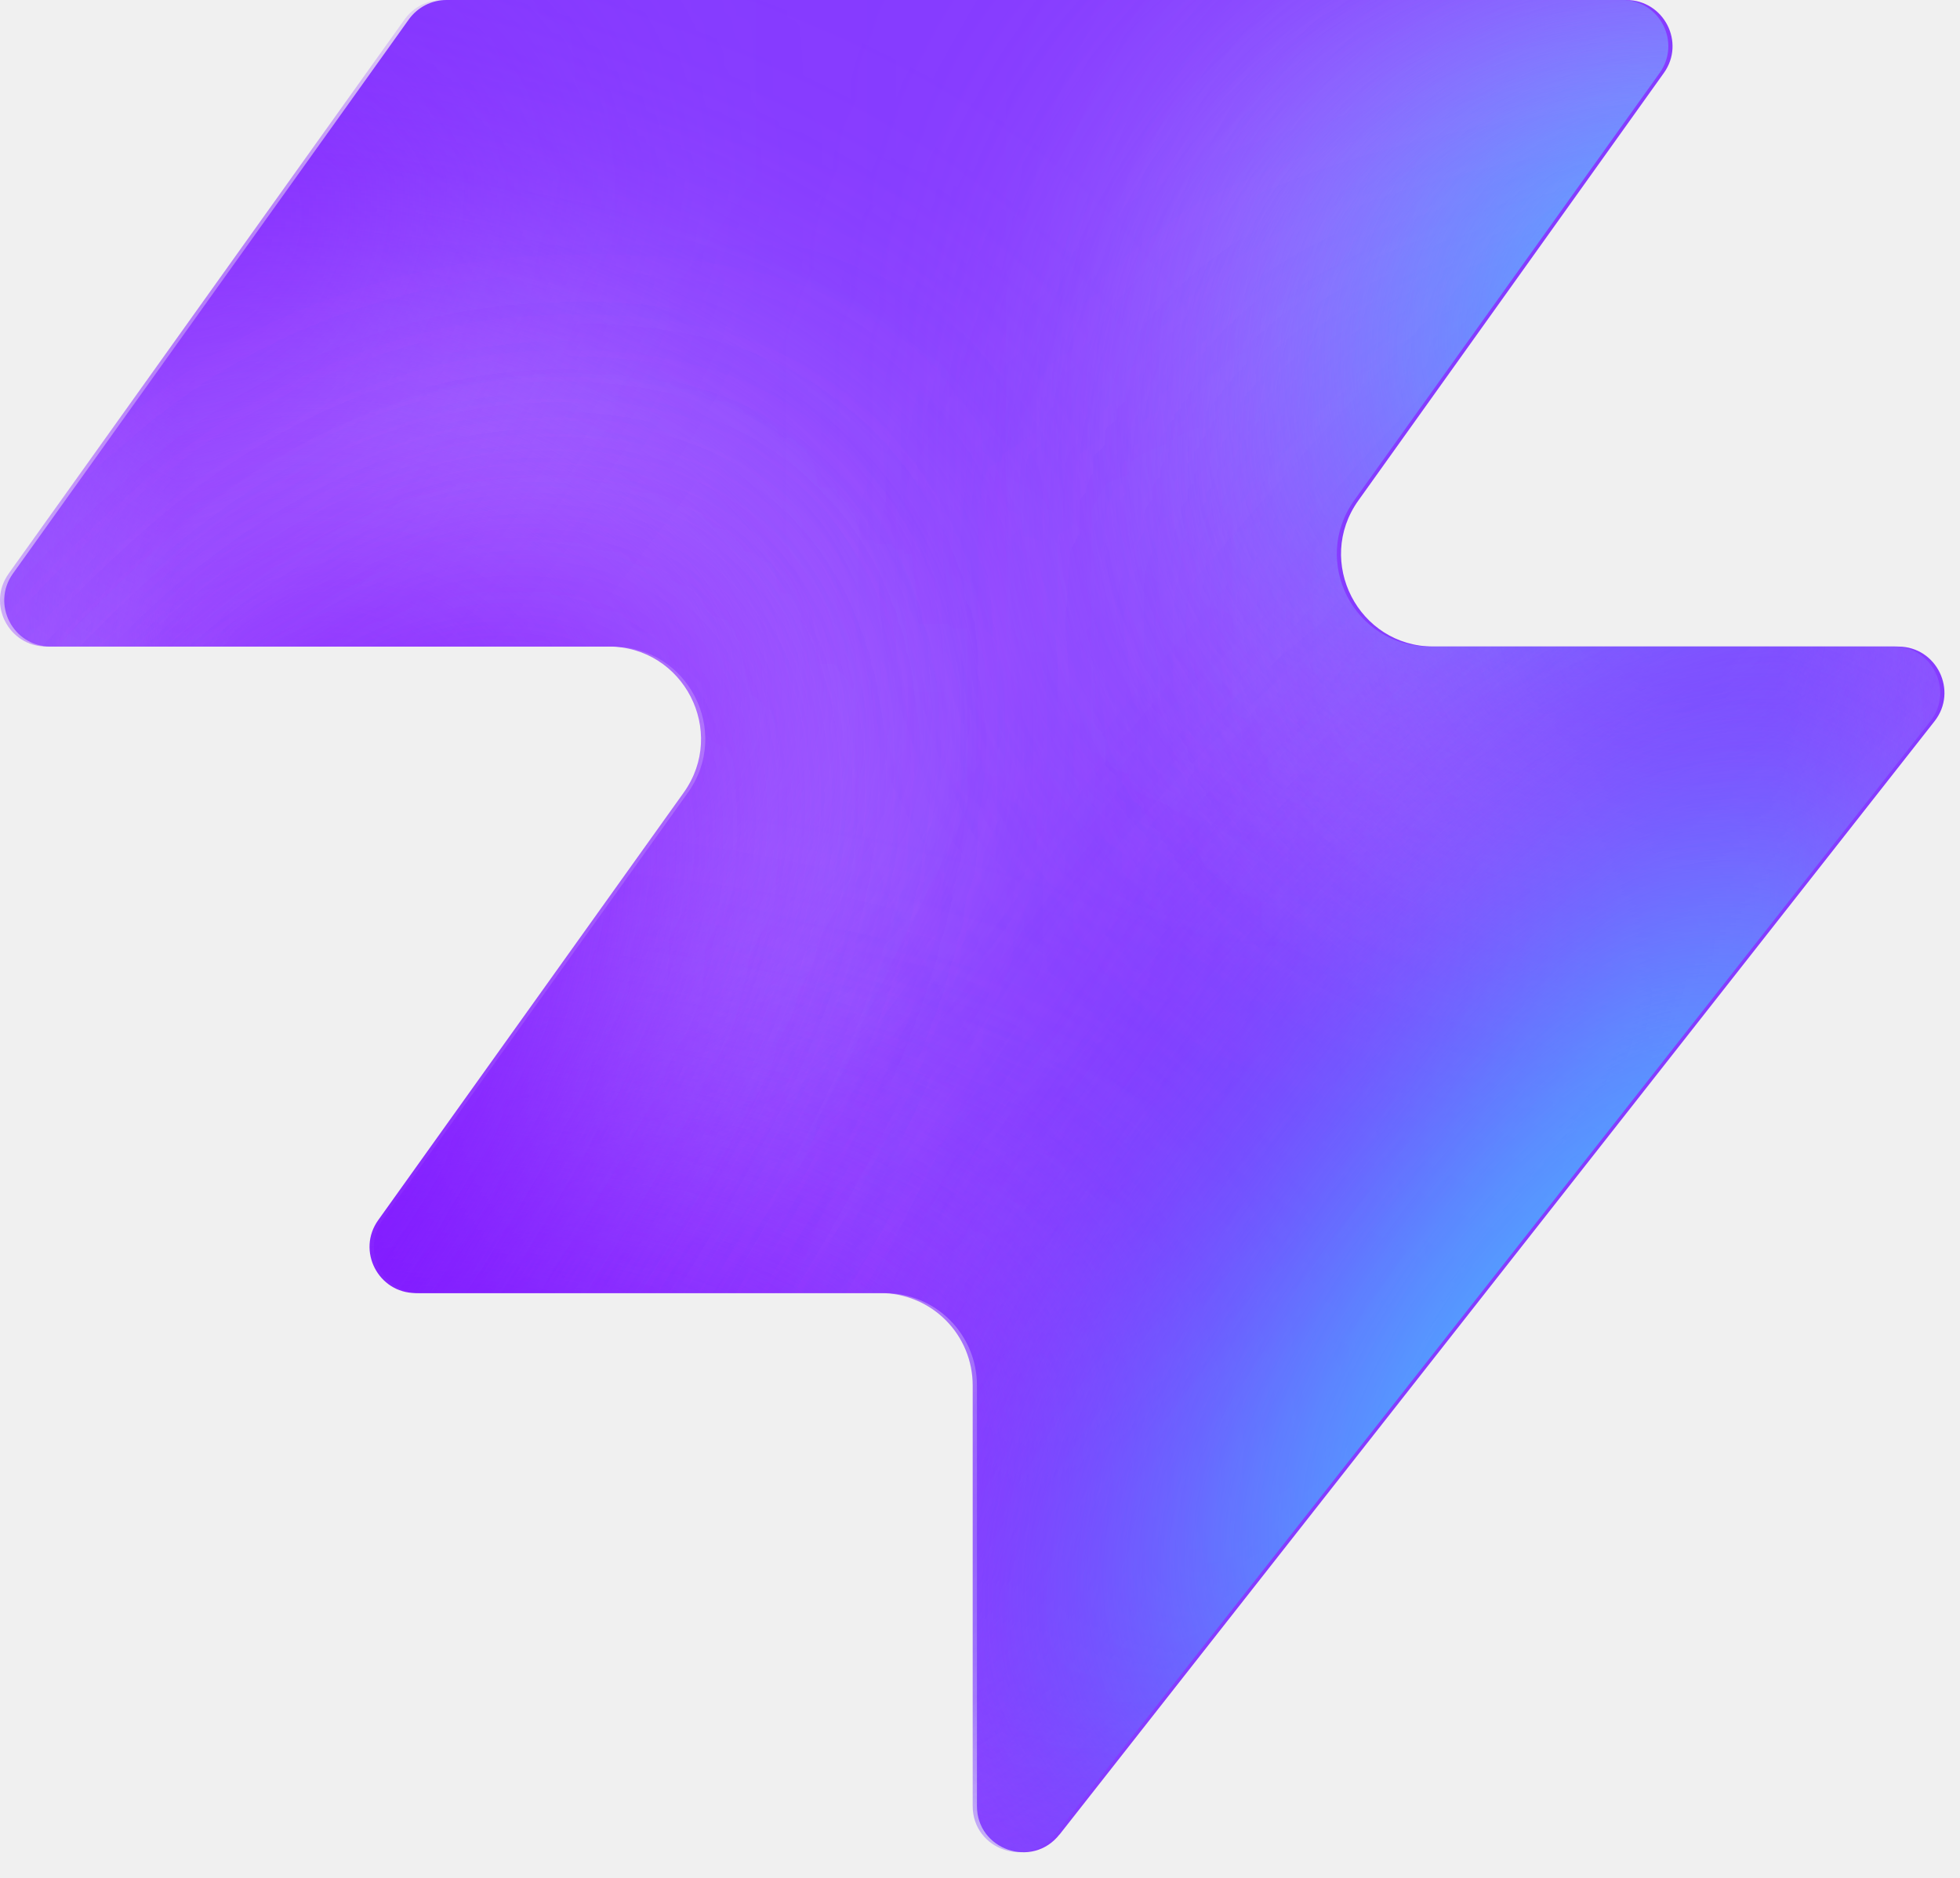
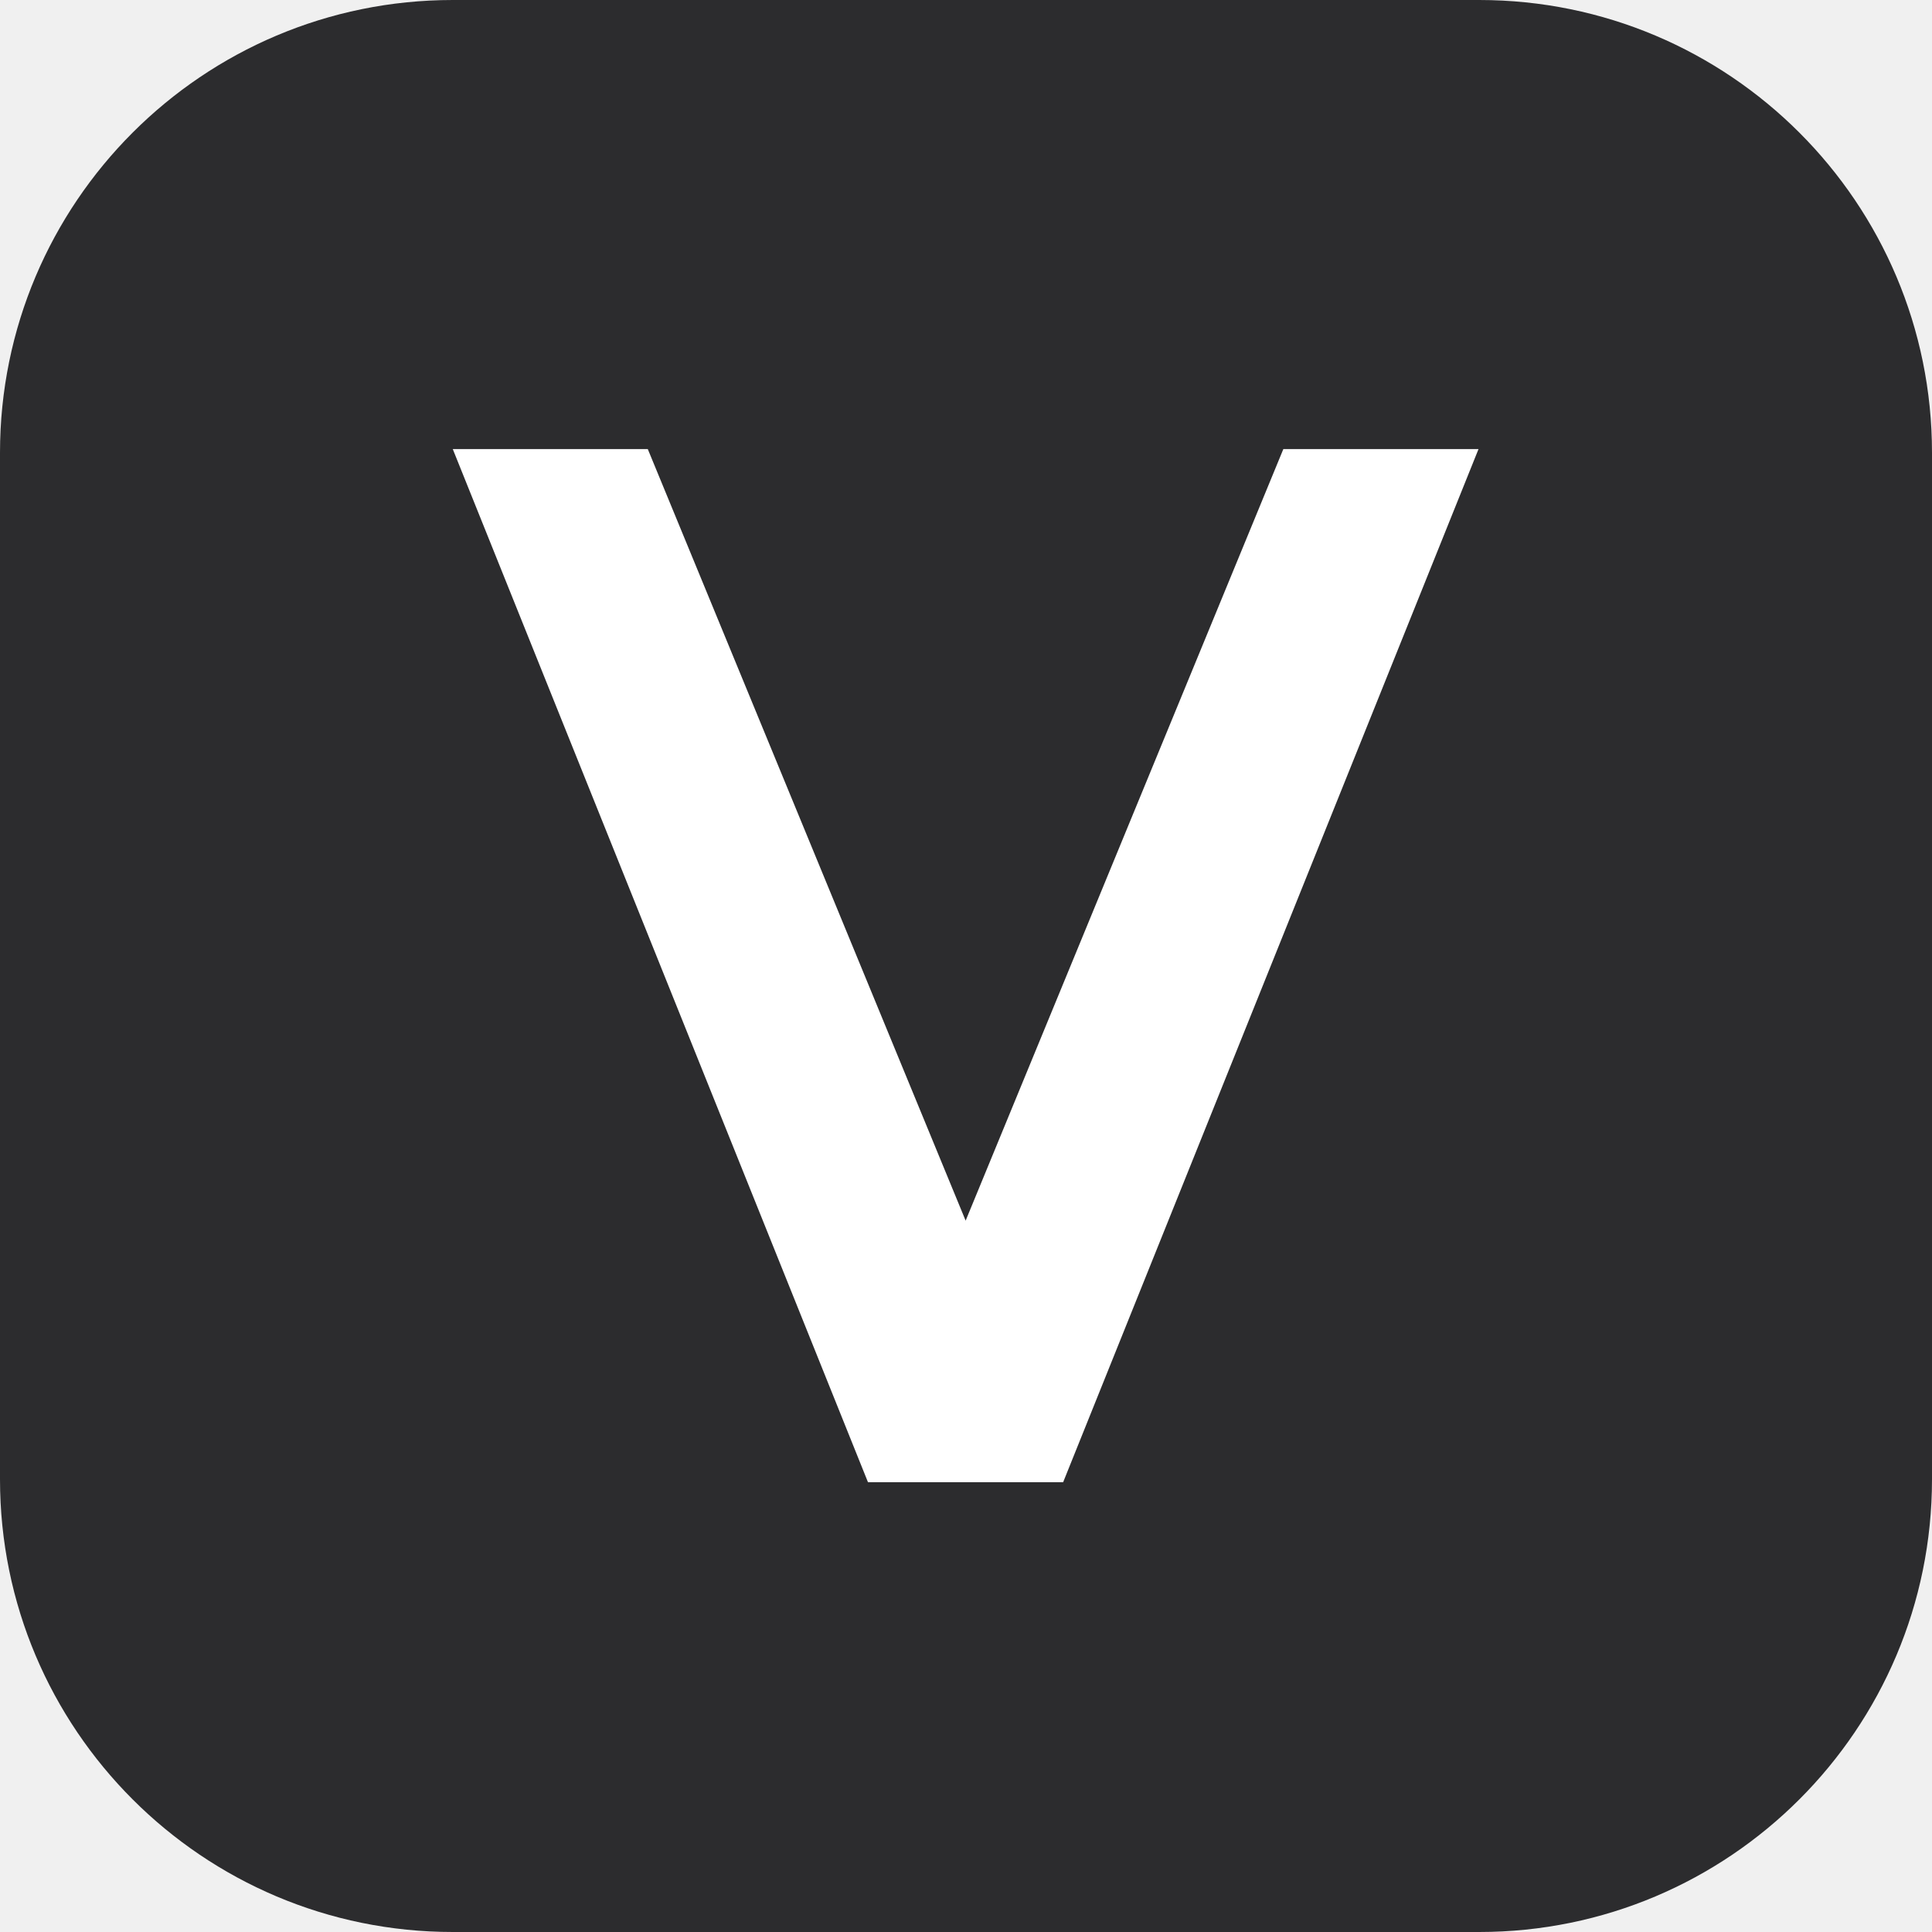
- <svg xmlns="http://www.w3.org/2000/svg" width="48" height="46" fill="none" viewBox="0 0 48 46">
-   <path fill="#863bff" d="M25.946 44.938c-.664.845-2.021.375-2.021-.698V33.937a2.26 2.26 0 0 0-2.262-2.262H10.287c-.92 0-1.456-1.04-.92-1.788l7.48-10.471c1.07-1.497 0-3.578-1.842-3.578H1.237c-.92 0-1.456-1.04-.92-1.788L10.013.474c.214-.297.556-.474.92-.474h28.894c.92 0 1.456 1.04.92 1.788l-7.48 10.471c-1.07 1.498 0 3.579 1.842 3.579h11.377c.943 0 1.473 1.088.89 1.83L25.947 44.94z" style="fill:#863bff;fill:color(display-p3 .525 .23 1);fill-opacity:1" />
-   <mask id="a" width="48" height="46" x="0" y="0" maskUnits="userSpaceOnUse" style="mask-type:alpha">
-     <path fill="#000" d="M25.842 44.938c-.664.844-2.021.375-2.021-.698V33.937a2.26 2.26 0 0 0-2.262-2.262H10.183c-.92 0-1.456-1.04-.92-1.788l7.48-10.471c1.07-1.498 0-3.579-1.842-3.579H1.133c-.92 0-1.456-1.04-.92-1.787L9.91.473c.214-.297.556-.474.92-.474h28.894c.92 0 1.456 1.04.92 1.788l-7.48 10.471c-1.07 1.498 0 3.578 1.842 3.578h11.377c.943 0 1.473 1.088.89 1.832L25.843 44.94z" style="fill:#000;fill-opacity:1" />
-   </mask>
-   <g mask="url(#a)">
-     <g filter="url(#b)">
-       <ellipse cx="5.508" cy="14.704" fill="#ede6ff" rx="5.508" ry="14.704" style="fill:#ede6ff;fill:color(display-p3 .927 .903 1);fill-opacity:1" transform="matrix(.00324 1 1 -.00324 -4.47 31.516)" />
-     </g>
-     <g filter="url(#c)">
-       <ellipse cx="10.399" cy="29.851" fill="#ede6ff" rx="10.399" ry="29.851" style="fill:#ede6ff;fill:color(display-p3 .927 .903 1);fill-opacity:1" transform="matrix(.00324 1 1 -.00324 -39.328 7.883)" />
-     </g>
-     <g filter="url(#d)">
-       <ellipse cx="5.508" cy="30.487" fill="#7e14ff" rx="5.508" ry="30.487" style="fill:#7e14ff;fill:color(display-p3 .492 .077 1);fill-opacity:1" transform="rotate(89.814 -25.913 -14.639)scale(1 -1)" />
-     </g>
-     <g filter="url(#e)">
-       <ellipse cx="5.508" cy="30.599" fill="#7e14ff" rx="5.508" ry="30.599" style="fill:#7e14ff;fill:color(display-p3 .492 .077 1);fill-opacity:1" transform="rotate(89.814 -32.644 -3.334)scale(1 -1)" />
-     </g>
-     <g filter="url(#f)">
-       <ellipse cx="5.508" cy="30.599" fill="#7e14ff" rx="5.508" ry="30.599" style="fill:#7e14ff;fill:color(display-p3 .492 .077 1);fill-opacity:1" transform="matrix(.00324 1 1 -.00324 -34.34 30.47)" />
-     </g>
-     <g filter="url(#g)">
-       <ellipse cx="14.072" cy="22.078" fill="#ede6ff" rx="14.072" ry="22.078" style="fill:#ede6ff;fill:color(display-p3 .927 .903 1);fill-opacity:1" transform="rotate(93.35 24.506 48.493)scale(-1 1)" />
-     </g>
-     <g filter="url(#h)">
-       <ellipse cx="3.47" cy="21.501" fill="#7e14ff" rx="3.47" ry="21.501" style="fill:#7e14ff;fill:color(display-p3 .492 .077 1);fill-opacity:1" transform="rotate(89.009 28.708 47.59)scale(-1 1)" />
-     </g>
-     <g filter="url(#i)">
-       <ellipse cx="3.47" cy="21.501" fill="#7e14ff" rx="3.47" ry="21.501" style="fill:#7e14ff;fill:color(display-p3 .492 .077 1);fill-opacity:1" transform="rotate(89.009 28.708 47.59)scale(-1 1)" />
-     </g>
-     <g filter="url(#j)">
-       <ellipse cx=".387" cy="8.972" fill="#7e14ff" rx="4.407" ry="29.108" style="fill:#7e14ff;fill:color(display-p3 .492 .077 1);fill-opacity:1" transform="rotate(39.51 .387 8.972)" />
-     </g>
-     <g filter="url(#k)">
-       <ellipse cx="47.523" cy="-6.092" fill="#7e14ff" rx="4.407" ry="29.108" style="fill:#7e14ff;fill:color(display-p3 .492 .077 1);fill-opacity:1" transform="rotate(37.892 47.523 -6.092)" />
-     </g>
-     <g filter="url(#l)">
-       <ellipse cx="41.412" cy="6.333" fill="#47bfff" rx="5.971" ry="9.665" style="fill:#47bfff;fill:color(display-p3 .28 .748 1);fill-opacity:1" transform="rotate(37.892 41.412 6.333)" />
-     </g>
-     <g filter="url(#m)">
-       <ellipse cx="-1.879" cy="38.332" fill="#7e14ff" rx="4.407" ry="29.108" style="fill:#7e14ff;fill:color(display-p3 .492 .077 1);fill-opacity:1" transform="rotate(37.892 -1.88 38.332)" />
-     </g>
-     <g filter="url(#n)">
-       <ellipse cx="-1.879" cy="38.332" fill="#7e14ff" rx="4.407" ry="29.108" style="fill:#7e14ff;fill:color(display-p3 .492 .077 1);fill-opacity:1" transform="rotate(37.892 -1.88 38.332)" />
-     </g>
-     <g filter="url(#o)">
-       <ellipse cx="35.651" cy="29.907" fill="#7e14ff" rx="4.407" ry="29.108" style="fill:#7e14ff;fill:color(display-p3 .492 .077 1);fill-opacity:1" transform="rotate(37.892 35.651 29.907)" />
-     </g>
-     <g filter="url(#p)">
-       <ellipse cx="38.418" cy="32.4" fill="#47bfff" rx="5.971" ry="15.297" style="fill:#47bfff;fill:color(display-p3 .28 .748 1);fill-opacity:1" transform="rotate(37.892 38.418 32.4)" />
-     </g>
-   </g>
-   <defs>
-     <filter id="b" width="60.045" height="41.654" x="-19.77" y="16.149" color-interpolation-filters="sRGB" filterUnits="userSpaceOnUse">
-       <feFlood flood-opacity="0" result="BackgroundImageFix" />
-       <feBlend in="SourceGraphic" in2="BackgroundImageFix" result="shape" />
-       <feGaussianBlur result="effect1_foregroundBlur_2002_17158" stdDeviation="7.659" />
-     </filter>
-     <filter id="c" width="90.34" height="51.437" x="-54.613" y="-7.533" color-interpolation-filters="sRGB" filterUnits="userSpaceOnUse">
-       <feFlood flood-opacity="0" result="BackgroundImageFix" />
-       <feBlend in="SourceGraphic" in2="BackgroundImageFix" result="shape" />
-       <feGaussianBlur result="effect1_foregroundBlur_2002_17158" stdDeviation="7.659" />
-     </filter>
-     <filter id="d" width="79.355" height="29.4" x="-49.64" y="2.03" color-interpolation-filters="sRGB" filterUnits="userSpaceOnUse">
-       <feFlood flood-opacity="0" result="BackgroundImageFix" />
-       <feBlend in="SourceGraphic" in2="BackgroundImageFix" result="shape" />
-       <feGaussianBlur result="effect1_foregroundBlur_2002_17158" stdDeviation="4.596" />
-     </filter>
-     <filter id="e" width="79.579" height="29.4" x="-45.045" y="20.029" color-interpolation-filters="sRGB" filterUnits="userSpaceOnUse">
-       <feFlood flood-opacity="0" result="BackgroundImageFix" />
-       <feBlend in="SourceGraphic" in2="BackgroundImageFix" result="shape" />
-       <feGaussianBlur result="effect1_foregroundBlur_2002_17158" stdDeviation="4.596" />
-     </filter>
-     <filter id="f" width="79.579" height="29.4" x="-43.513" y="21.178" color-interpolation-filters="sRGB" filterUnits="userSpaceOnUse">
-       <feFlood flood-opacity="0" result="BackgroundImageFix" />
-       <feBlend in="SourceGraphic" in2="BackgroundImageFix" result="shape" />
-       <feGaussianBlur result="effect1_foregroundBlur_2002_17158" stdDeviation="4.596" />
-     </filter>
-     <filter id="g" width="74.749" height="58.852" x="15.756" y="-17.901" color-interpolation-filters="sRGB" filterUnits="userSpaceOnUse">
-       <feFlood flood-opacity="0" result="BackgroundImageFix" />
-       <feBlend in="SourceGraphic" in2="BackgroundImageFix" result="shape" />
-       <feGaussianBlur result="effect1_foregroundBlur_2002_17158" stdDeviation="7.659" />
-     </filter>
-     <filter id="h" width="61.377" height="25.362" x="23.548" y="2.284" color-interpolation-filters="sRGB" filterUnits="userSpaceOnUse">
-       <feFlood flood-opacity="0" result="BackgroundImageFix" />
-       <feBlend in="SourceGraphic" in2="BackgroundImageFix" result="shape" />
-       <feGaussianBlur result="effect1_foregroundBlur_2002_17158" stdDeviation="4.596" />
-     </filter>
-     <filter id="i" width="61.377" height="25.362" x="23.548" y="2.284" color-interpolation-filters="sRGB" filterUnits="userSpaceOnUse">
-       <feFlood flood-opacity="0" result="BackgroundImageFix" />
-       <feBlend in="SourceGraphic" in2="BackgroundImageFix" result="shape" />
-       <feGaussianBlur result="effect1_foregroundBlur_2002_17158" stdDeviation="4.596" />
-     </filter>
-     <filter id="j" width="56.045" height="63.649" x="-27.636" y="-22.853" color-interpolation-filters="sRGB" filterUnits="userSpaceOnUse">
-       <feFlood flood-opacity="0" result="BackgroundImageFix" />
-       <feBlend in="SourceGraphic" in2="BackgroundImageFix" result="shape" />
-       <feGaussianBlur result="effect1_foregroundBlur_2002_17158" stdDeviation="4.596" />
-     </filter>
-     <filter id="k" width="54.814" height="64.646" x="20.116" y="-38.415" color-interpolation-filters="sRGB" filterUnits="userSpaceOnUse">
-       <feFlood flood-opacity="0" result="BackgroundImageFix" />
-       <feBlend in="SourceGraphic" in2="BackgroundImageFix" result="shape" />
-       <feGaussianBlur result="effect1_foregroundBlur_2002_17158" stdDeviation="4.596" />
-     </filter>
-     <filter id="l" width="33.541" height="35.313" x="24.641" y="-11.323" color-interpolation-filters="sRGB" filterUnits="userSpaceOnUse">
-       <feFlood flood-opacity="0" result="BackgroundImageFix" />
-       <feBlend in="SourceGraphic" in2="BackgroundImageFix" result="shape" />
-       <feGaussianBlur result="effect1_foregroundBlur_2002_17158" stdDeviation="4.596" />
-     </filter>
-     <filter id="m" width="54.814" height="64.646" x="-29.286" y="6.009" color-interpolation-filters="sRGB" filterUnits="userSpaceOnUse">
-       <feFlood flood-opacity="0" result="BackgroundImageFix" />
-       <feBlend in="SourceGraphic" in2="BackgroundImageFix" result="shape" />
-       <feGaussianBlur result="effect1_foregroundBlur_2002_17158" stdDeviation="4.596" />
-     </filter>
-     <filter id="n" width="54.814" height="64.646" x="-29.286" y="6.009" color-interpolation-filters="sRGB" filterUnits="userSpaceOnUse">
-       <feFlood flood-opacity="0" result="BackgroundImageFix" />
-       <feBlend in="SourceGraphic" in2="BackgroundImageFix" result="shape" />
-       <feGaussianBlur result="effect1_foregroundBlur_2002_17158" stdDeviation="4.596" />
-     </filter>
-     <filter id="o" width="54.814" height="64.646" x="8.244" y="-2.416" color-interpolation-filters="sRGB" filterUnits="userSpaceOnUse">
-       <feFlood flood-opacity="0" result="BackgroundImageFix" />
-       <feBlend in="SourceGraphic" in2="BackgroundImageFix" result="shape" />
-       <feGaussianBlur result="effect1_foregroundBlur_2002_17158" stdDeviation="4.596" />
-     </filter>
-     <filter id="p" width="39.409" height="43.623" x="18.713" y="10.588" color-interpolation-filters="sRGB" filterUnits="userSpaceOnUse">
-       <feFlood flood-opacity="0" result="BackgroundImageFix" />
-       <feBlend in="SourceGraphic" in2="BackgroundImageFix" result="shape" />
-       <feGaussianBlur result="effect1_foregroundBlur_2002_17158" stdDeviation="4.596" />
-     </filter>
-   </defs>
+ <svg xmlns="http://www.w3.org/2000/svg" viewBox="0 0 64 64" width="64" height="64">
+   <rect width="64" height="64" rx="15" fill="#2C2C2E" />
+   <path transform="translate(14.85 49.1) scale(0.34)" fill="#FFFFFF" d="M59.906,0L40.891,0L0.438,-100.656L19.438,-100.656L50.406,-25.484L81.359,-100.656L100.375,-100.656L59.906,0Z" />
</svg>
